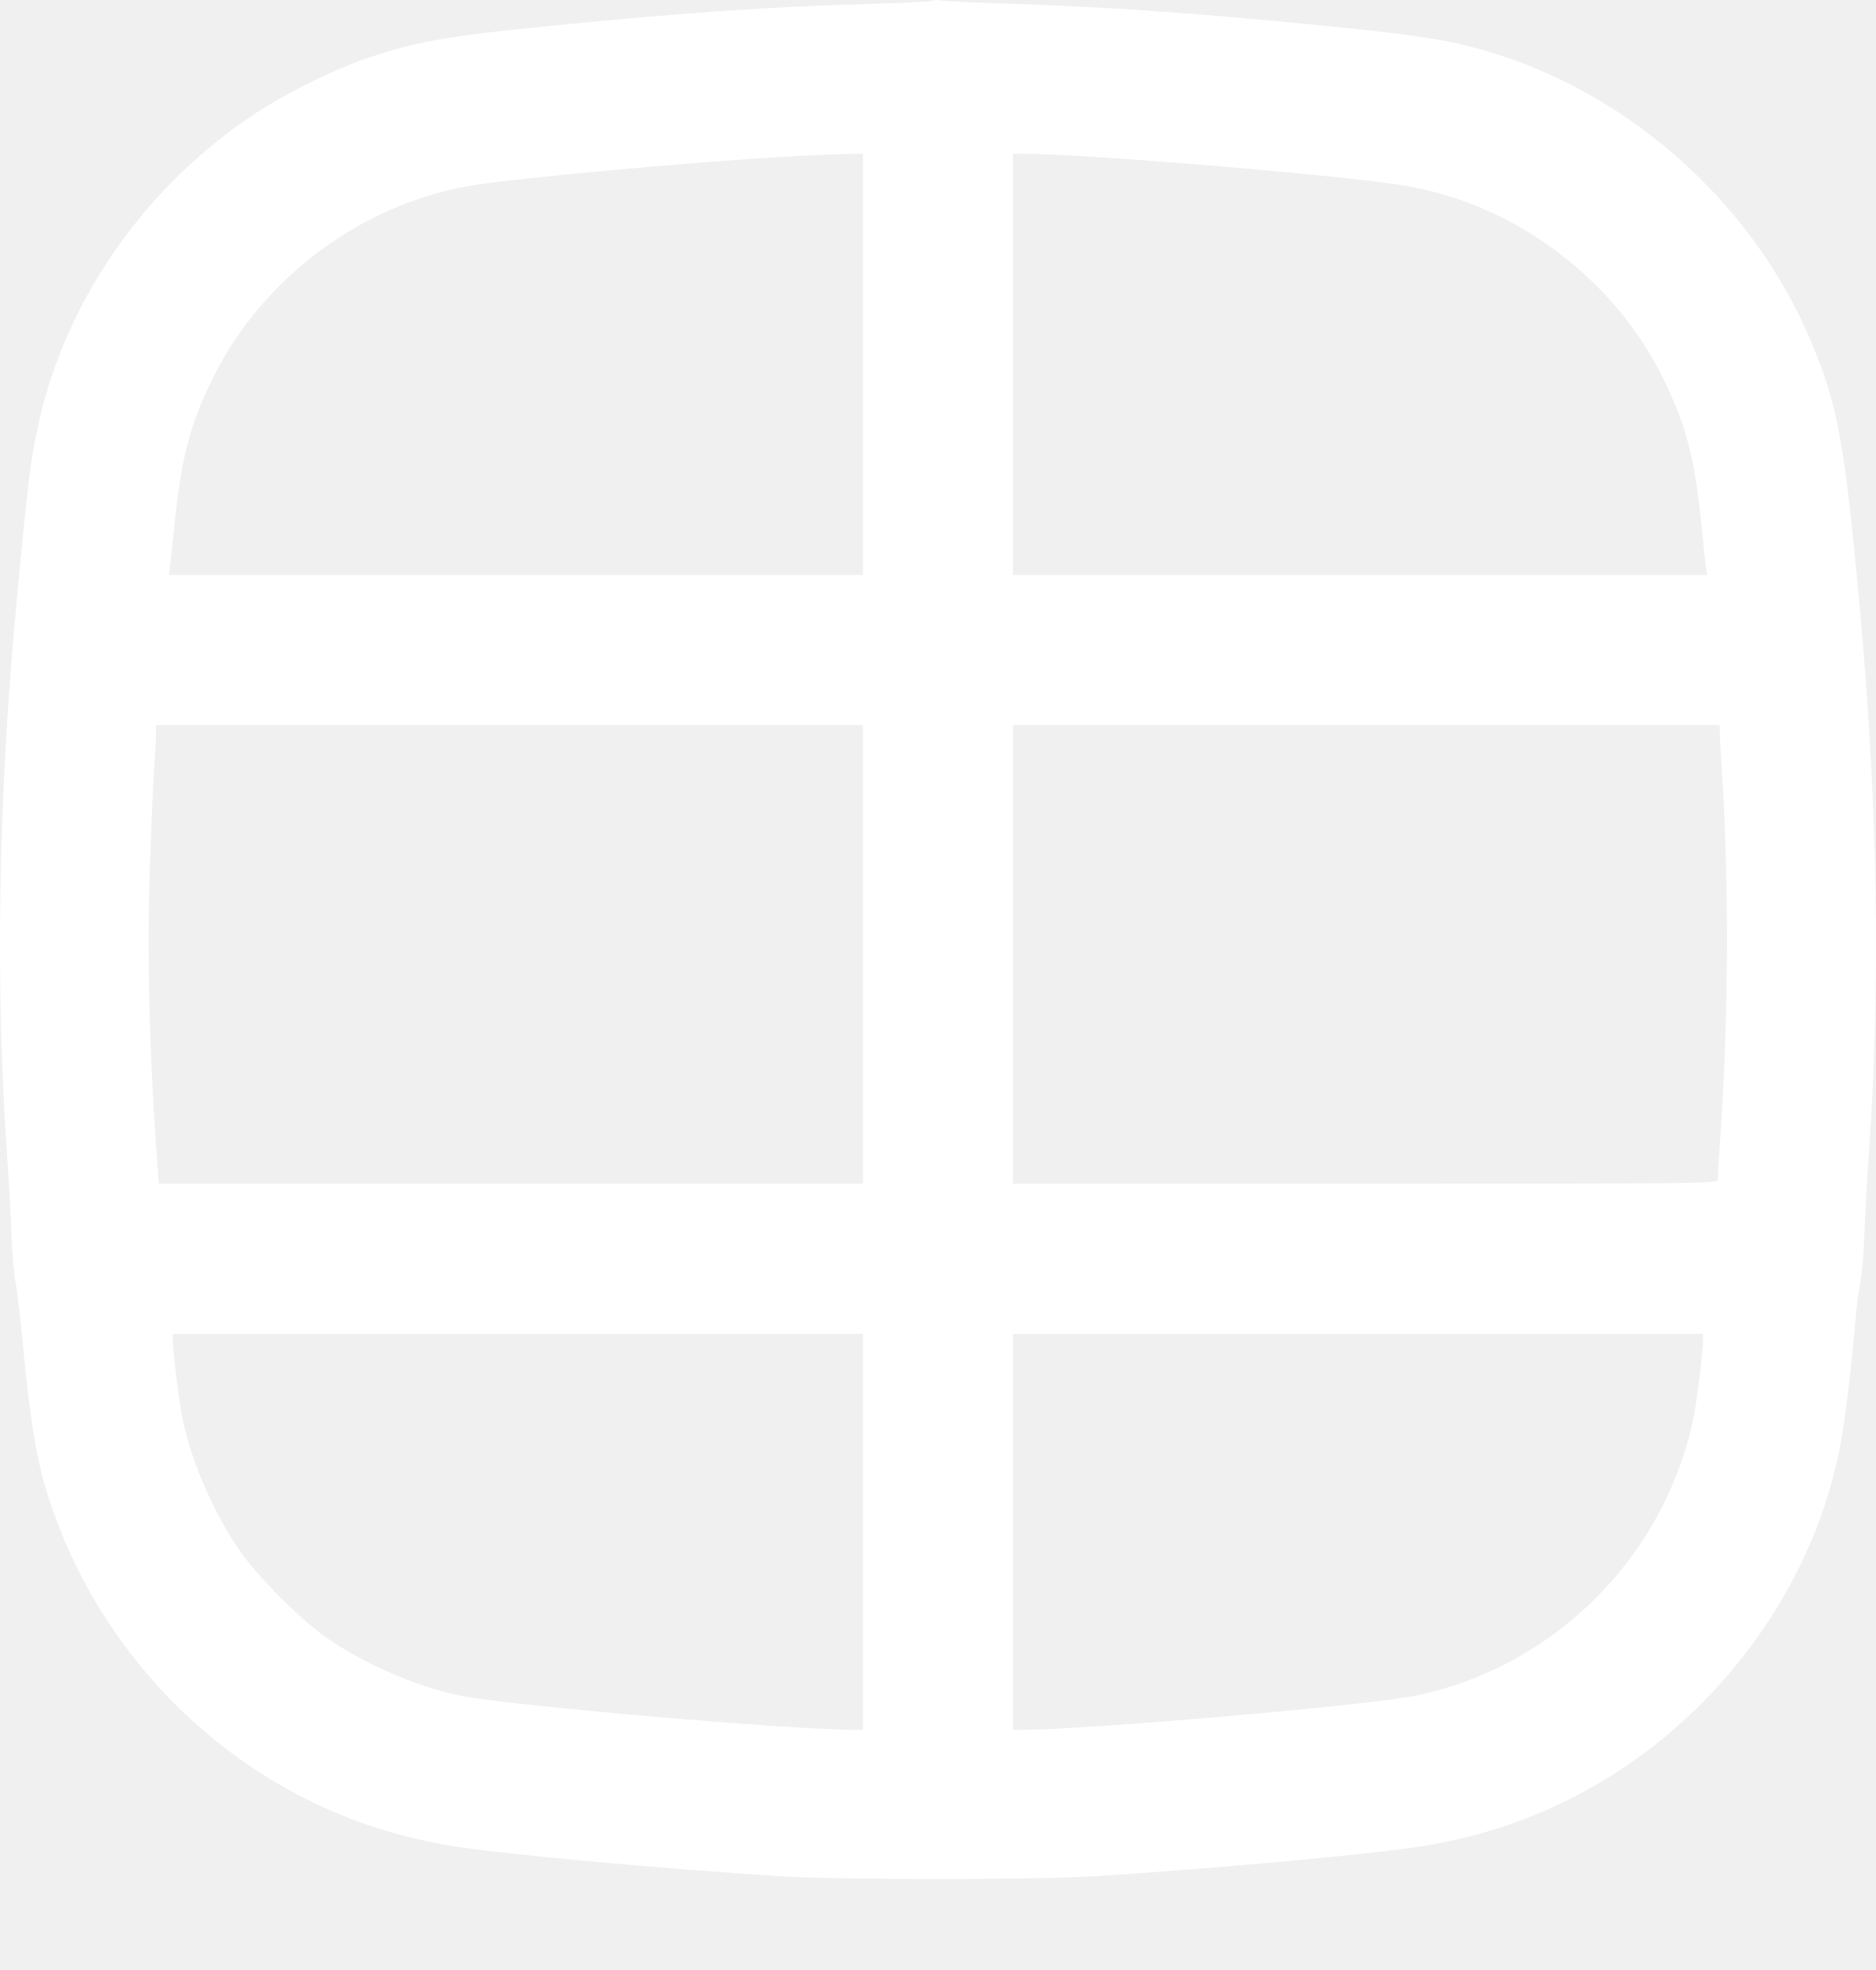
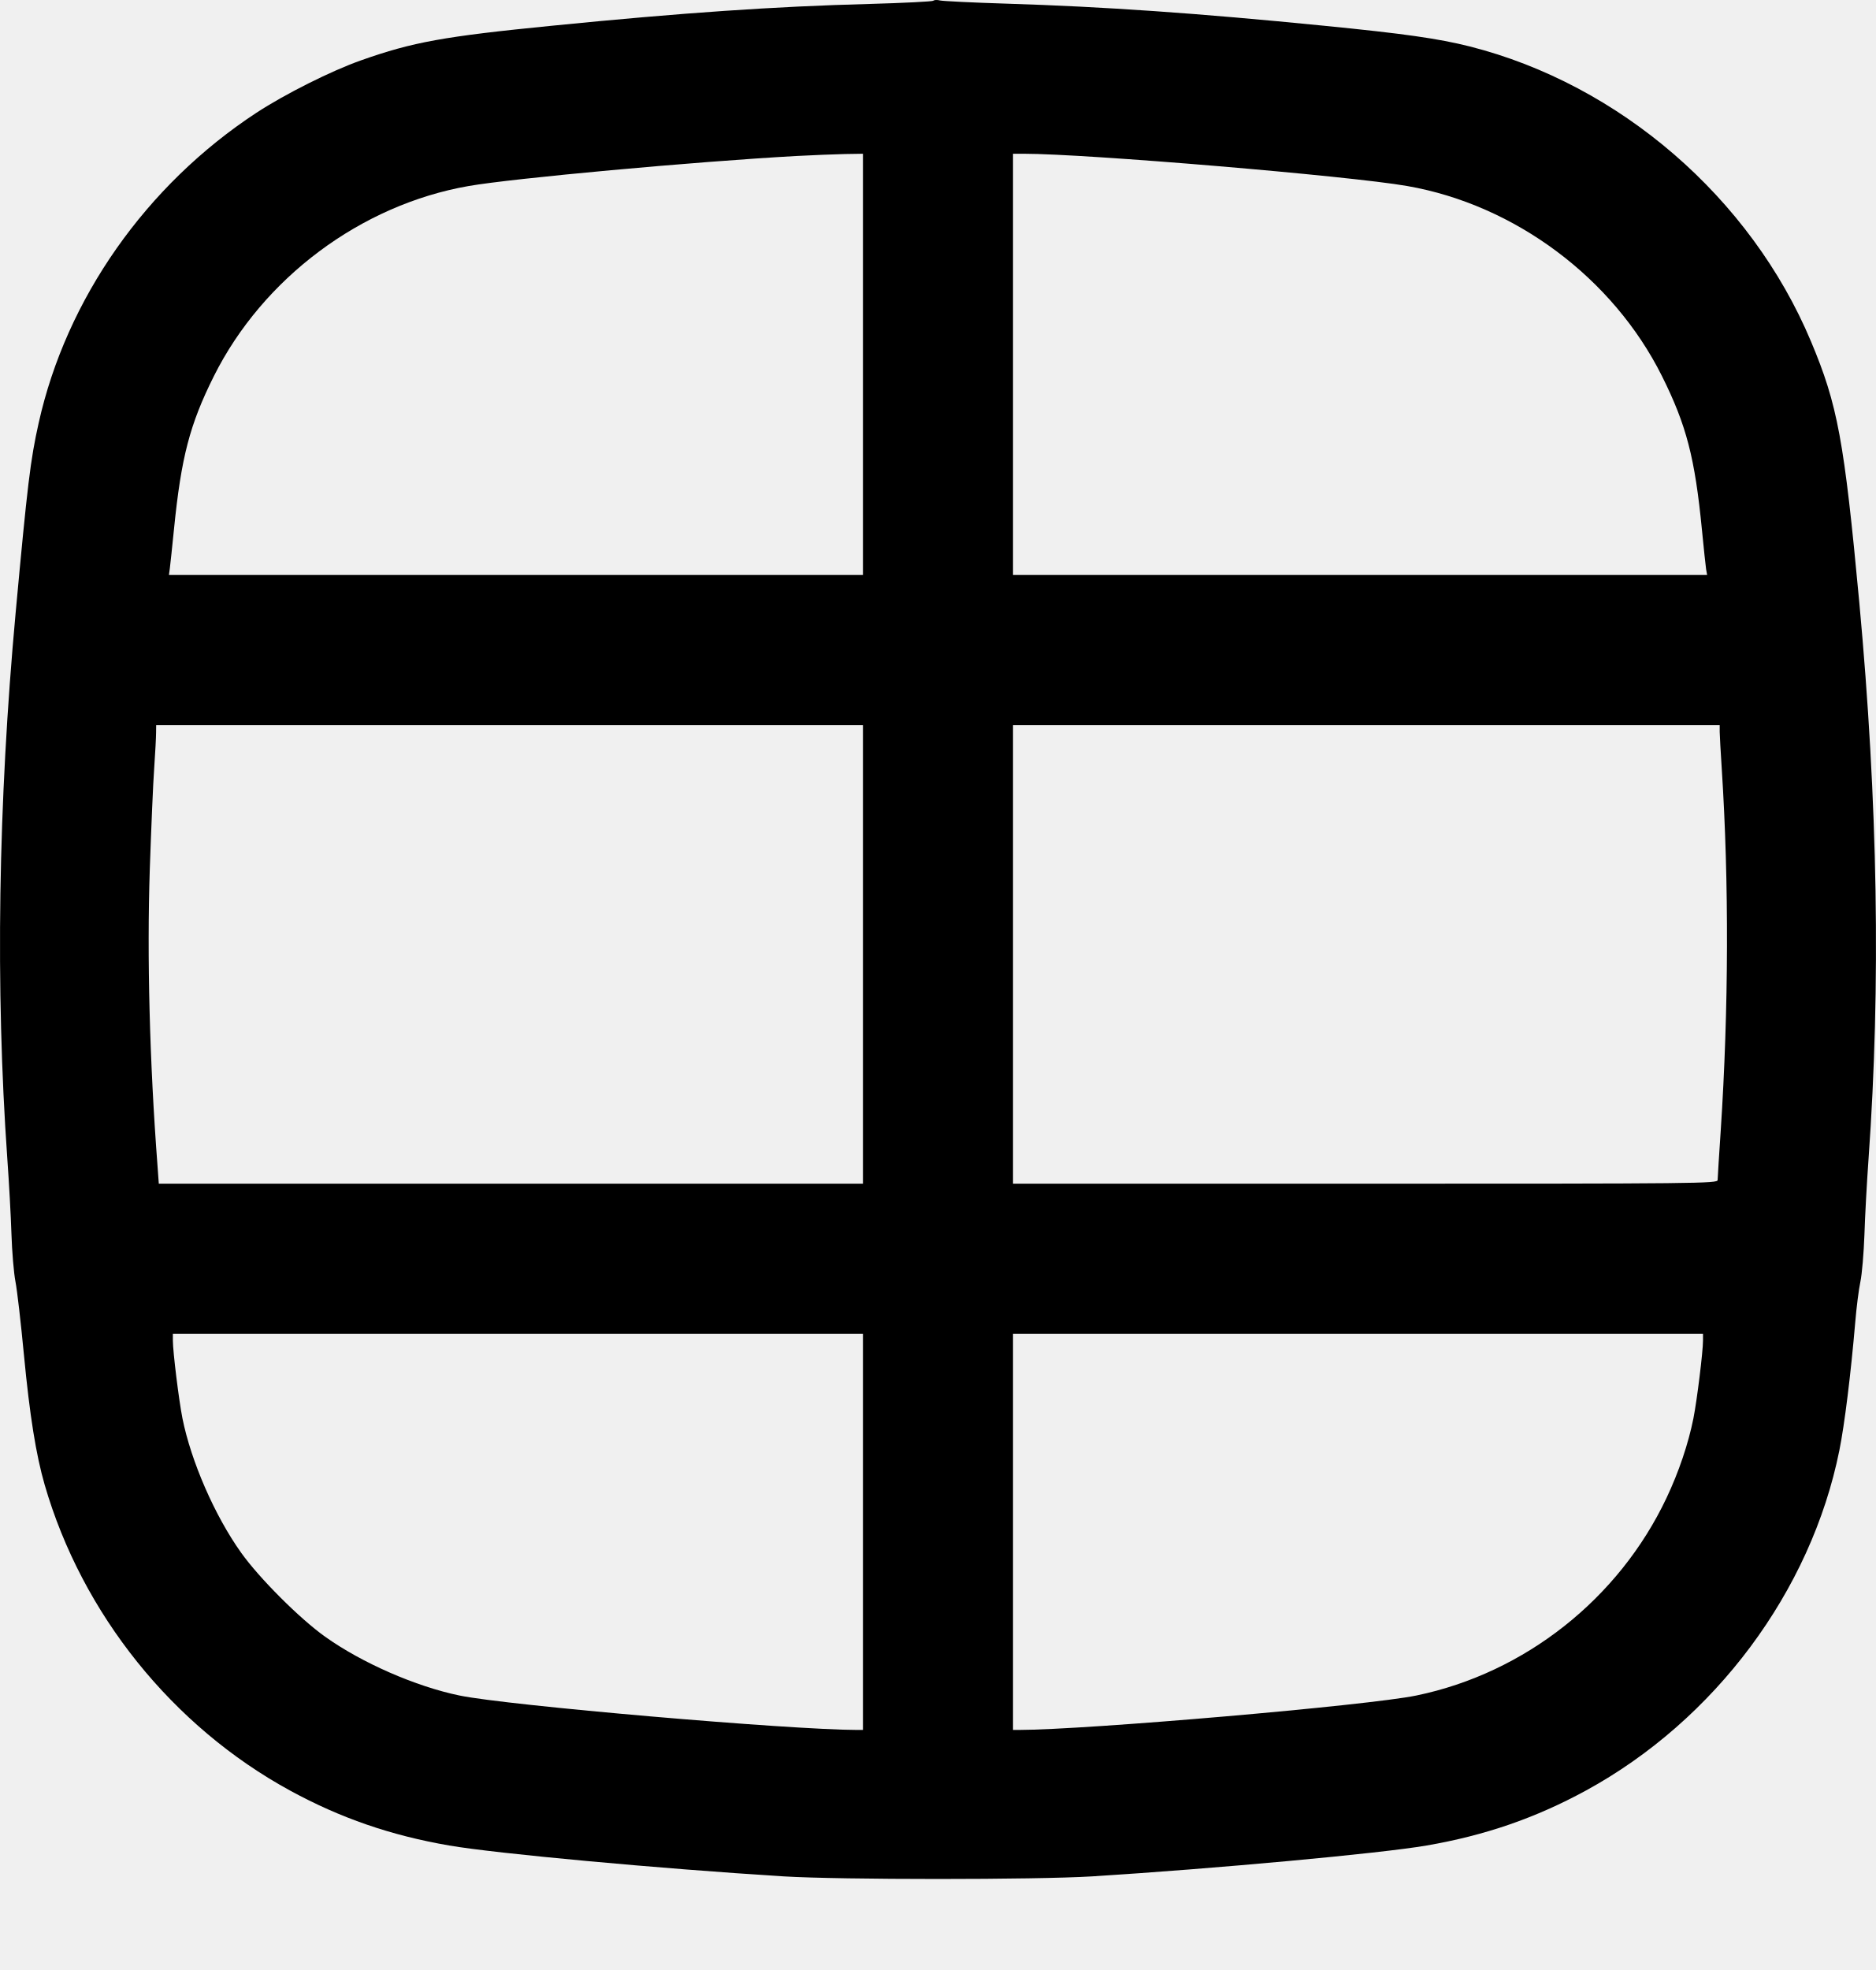
<svg xmlns="http://www.w3.org/2000/svg" width="20" height="21" viewBox="0 0 20 21" fill="none">
-   <path fill-rule="evenodd" clip-rule="evenodd" d="M9.95 0.008C9.941 0.016 9.636 0.032 9.272 0.042C8.266 0.068 7.263 0.137 5.888 0.274C4.734 0.388 4.401 0.448 3.85 0.643C3.532 0.755 3.038 1.003 2.734 1.202C1.558 1.973 0.707 3.185 0.412 4.51C0.324 4.903 0.293 5.161 0.167 6.529C-0.02 8.561 -0.05 10.538 0.078 12.352C0.096 12.602 0.116 12.962 0.122 13.152C0.128 13.341 0.147 13.571 0.165 13.663C0.183 13.755 0.223 14.105 0.255 14.441C0.317 15.092 0.384 15.508 0.476 15.827C0.875 17.204 1.839 18.404 3.094 19.088C3.629 19.38 4.168 19.566 4.79 19.673C5.288 19.759 7.035 19.92 8.355 20.002C8.957 20.039 11.043 20.039 11.644 20.002C12.952 19.92 14.716 19.758 15.209 19.673C15.831 19.566 16.37 19.38 16.906 19.088C18.283 18.337 19.308 16.962 19.61 15.46C19.665 15.187 19.732 14.648 19.779 14.096C19.792 13.937 19.817 13.742 19.834 13.663C19.851 13.583 19.87 13.358 19.877 13.163C19.883 12.967 19.903 12.602 19.921 12.352C20.053 10.5 20.02 8.557 19.822 6.418C19.661 4.692 19.592 4.317 19.307 3.639C18.664 2.107 17.267 0.9 15.669 0.495C15.335 0.411 14.972 0.359 14.111 0.274C12.773 0.141 11.767 0.071 10.733 0.039C10.372 0.028 10.052 0.012 10.022 0.005C9.991 -0.003 9.958 -0.001 9.95 0.008ZM8.488 1.663C7.407 1.723 5.472 1.9 4.996 1.983C3.849 2.183 2.803 2.964 2.28 4.01C2.023 4.525 1.932 4.873 1.855 5.64C1.836 5.829 1.816 6.017 1.811 6.056L1.801 6.129H5.5H9.2V3.884V1.639L9.005 1.642C8.898 1.644 8.666 1.654 8.488 1.663ZM10.8 3.884V6.129H14.5H18.2L18.189 6.067C18.184 6.034 18.164 5.846 18.145 5.651C18.07 4.881 17.98 4.533 17.718 4.008C17.196 2.963 16.15 2.183 15.003 1.983C14.387 1.875 11.581 1.639 10.916 1.639L10.8 1.639V3.884ZM1.664 7.812C1.664 7.858 1.655 8.027 1.644 8.187C1.632 8.348 1.612 8.833 1.597 9.265C1.566 10.197 1.595 11.319 1.679 12.424L1.693 12.618H5.446H9.2V10.174V7.729H5.432H1.665L1.664 7.812ZM10.8 10.174V12.618H14.556C18.118 12.618 18.312 12.616 18.312 12.579C18.312 12.558 18.327 12.32 18.345 12.052C18.43 10.757 18.434 9.406 18.356 8.196C18.344 8.018 18.335 7.841 18.334 7.801L18.334 7.729H14.567H10.8V10.174ZM1.843 14.291C1.843 14.409 1.907 14.927 1.945 15.119C2.037 15.578 2.29 16.159 2.571 16.552C2.763 16.822 3.195 17.254 3.466 17.447C3.857 17.726 4.433 17.978 4.899 18.074C5.409 18.18 8.415 18.44 9.138 18.441L9.2 18.441V16.33V14.219H5.521H1.843V14.291ZM10.8 16.33V18.441L10.861 18.441C11.584 18.44 14.59 18.18 15.1 18.074C16.256 17.835 17.258 17.044 17.767 15.968C17.898 15.692 18 15.389 18.054 15.119C18.092 14.927 18.156 14.409 18.156 14.291V14.219H14.478H10.8V16.33Z" fill="white" />
+   <path fill-rule="evenodd" clip-rule="evenodd" d="M9.95 0.008C9.941 0.016 9.636 0.032 9.272 0.042C8.266 0.068 7.263 0.137 5.888 0.274C4.734 0.388 4.401 0.448 3.85 0.643C3.532 0.755 3.038 1.003 2.734 1.202C1.558 1.973 0.707 3.185 0.412 4.51C0.324 4.903 0.293 5.161 0.167 6.529C-0.02 8.561 -0.05 10.538 0.078 12.352C0.096 12.602 0.116 12.962 0.122 13.152C0.128 13.341 0.147 13.571 0.165 13.663C0.183 13.755 0.223 14.105 0.255 14.441C0.317 15.092 0.384 15.508 0.476 15.827C0.875 17.204 1.839 18.404 3.094 19.088C3.629 19.38 4.168 19.566 4.79 19.673C5.288 19.759 7.035 19.92 8.355 20.002C8.957 20.039 11.043 20.039 11.644 20.002C12.952 19.92 14.716 19.758 15.209 19.673C15.831 19.566 16.37 19.38 16.906 19.088C18.283 18.337 19.308 16.962 19.61 15.46C19.665 15.187 19.732 14.648 19.779 14.096C19.792 13.937 19.817 13.742 19.834 13.663C19.851 13.583 19.87 13.358 19.877 13.163C19.883 12.967 19.903 12.602 19.921 12.352C20.053 10.5 20.02 8.557 19.822 6.418C19.661 4.692 19.592 4.317 19.307 3.639C18.664 2.107 17.267 0.9 15.669 0.495C15.335 0.411 14.972 0.359 14.111 0.274C12.773 0.141 11.767 0.071 10.733 0.039C10.372 0.028 10.052 0.012 10.022 0.005C9.991 -0.003 9.958 -0.001 9.95 0.008ZM8.488 1.663C7.407 1.723 5.472 1.9 4.996 1.983C3.849 2.183 2.803 2.964 2.28 4.01C2.023 4.525 1.932 4.873 1.855 5.64C1.836 5.829 1.816 6.017 1.811 6.056L1.801 6.129H5.5H9.2V3.884V1.639L9.005 1.642C8.898 1.644 8.666 1.654 8.488 1.663ZM10.8 3.884V6.129H14.5H18.2L18.189 6.067C18.184 6.034 18.164 5.846 18.145 5.651C18.07 4.881 17.98 4.533 17.718 4.008C17.196 2.963 16.15 2.183 15.003 1.983C14.387 1.875 11.581 1.639 10.916 1.639L10.8 1.639V3.884ZM1.664 7.812C1.664 7.858 1.655 8.027 1.644 8.187C1.632 8.348 1.612 8.833 1.597 9.265C1.566 10.197 1.595 11.319 1.679 12.424L1.693 12.618H5.446H9.2V10.174V7.729H5.432H1.665L1.664 7.812ZM10.8 10.174V12.618H14.556C18.118 12.618 18.312 12.616 18.312 12.579C18.312 12.558 18.327 12.32 18.345 12.052C18.43 10.757 18.434 9.406 18.356 8.196C18.344 8.018 18.335 7.841 18.334 7.801L18.334 7.729H14.567H10.8V10.174ZM1.843 14.291C1.843 14.409 1.907 14.927 1.945 15.119C2.037 15.578 2.29 16.159 2.571 16.552C2.763 16.822 3.195 17.254 3.466 17.447C3.857 17.726 4.433 17.978 4.899 18.074C5.409 18.18 8.415 18.44 9.138 18.441L9.2 18.441V16.33V14.219H5.521H1.843V14.291ZM10.8 16.33V18.441L10.861 18.441C11.584 18.44 14.59 18.18 15.1 18.074C16.256 17.835 17.258 17.044 17.767 15.968C17.898 15.692 18 15.389 18.054 15.119C18.092 14.927 18.156 14.409 18.156 14.291V14.219H14.478H10.8V16.33Z" fill="currentColor" />
</svg>
